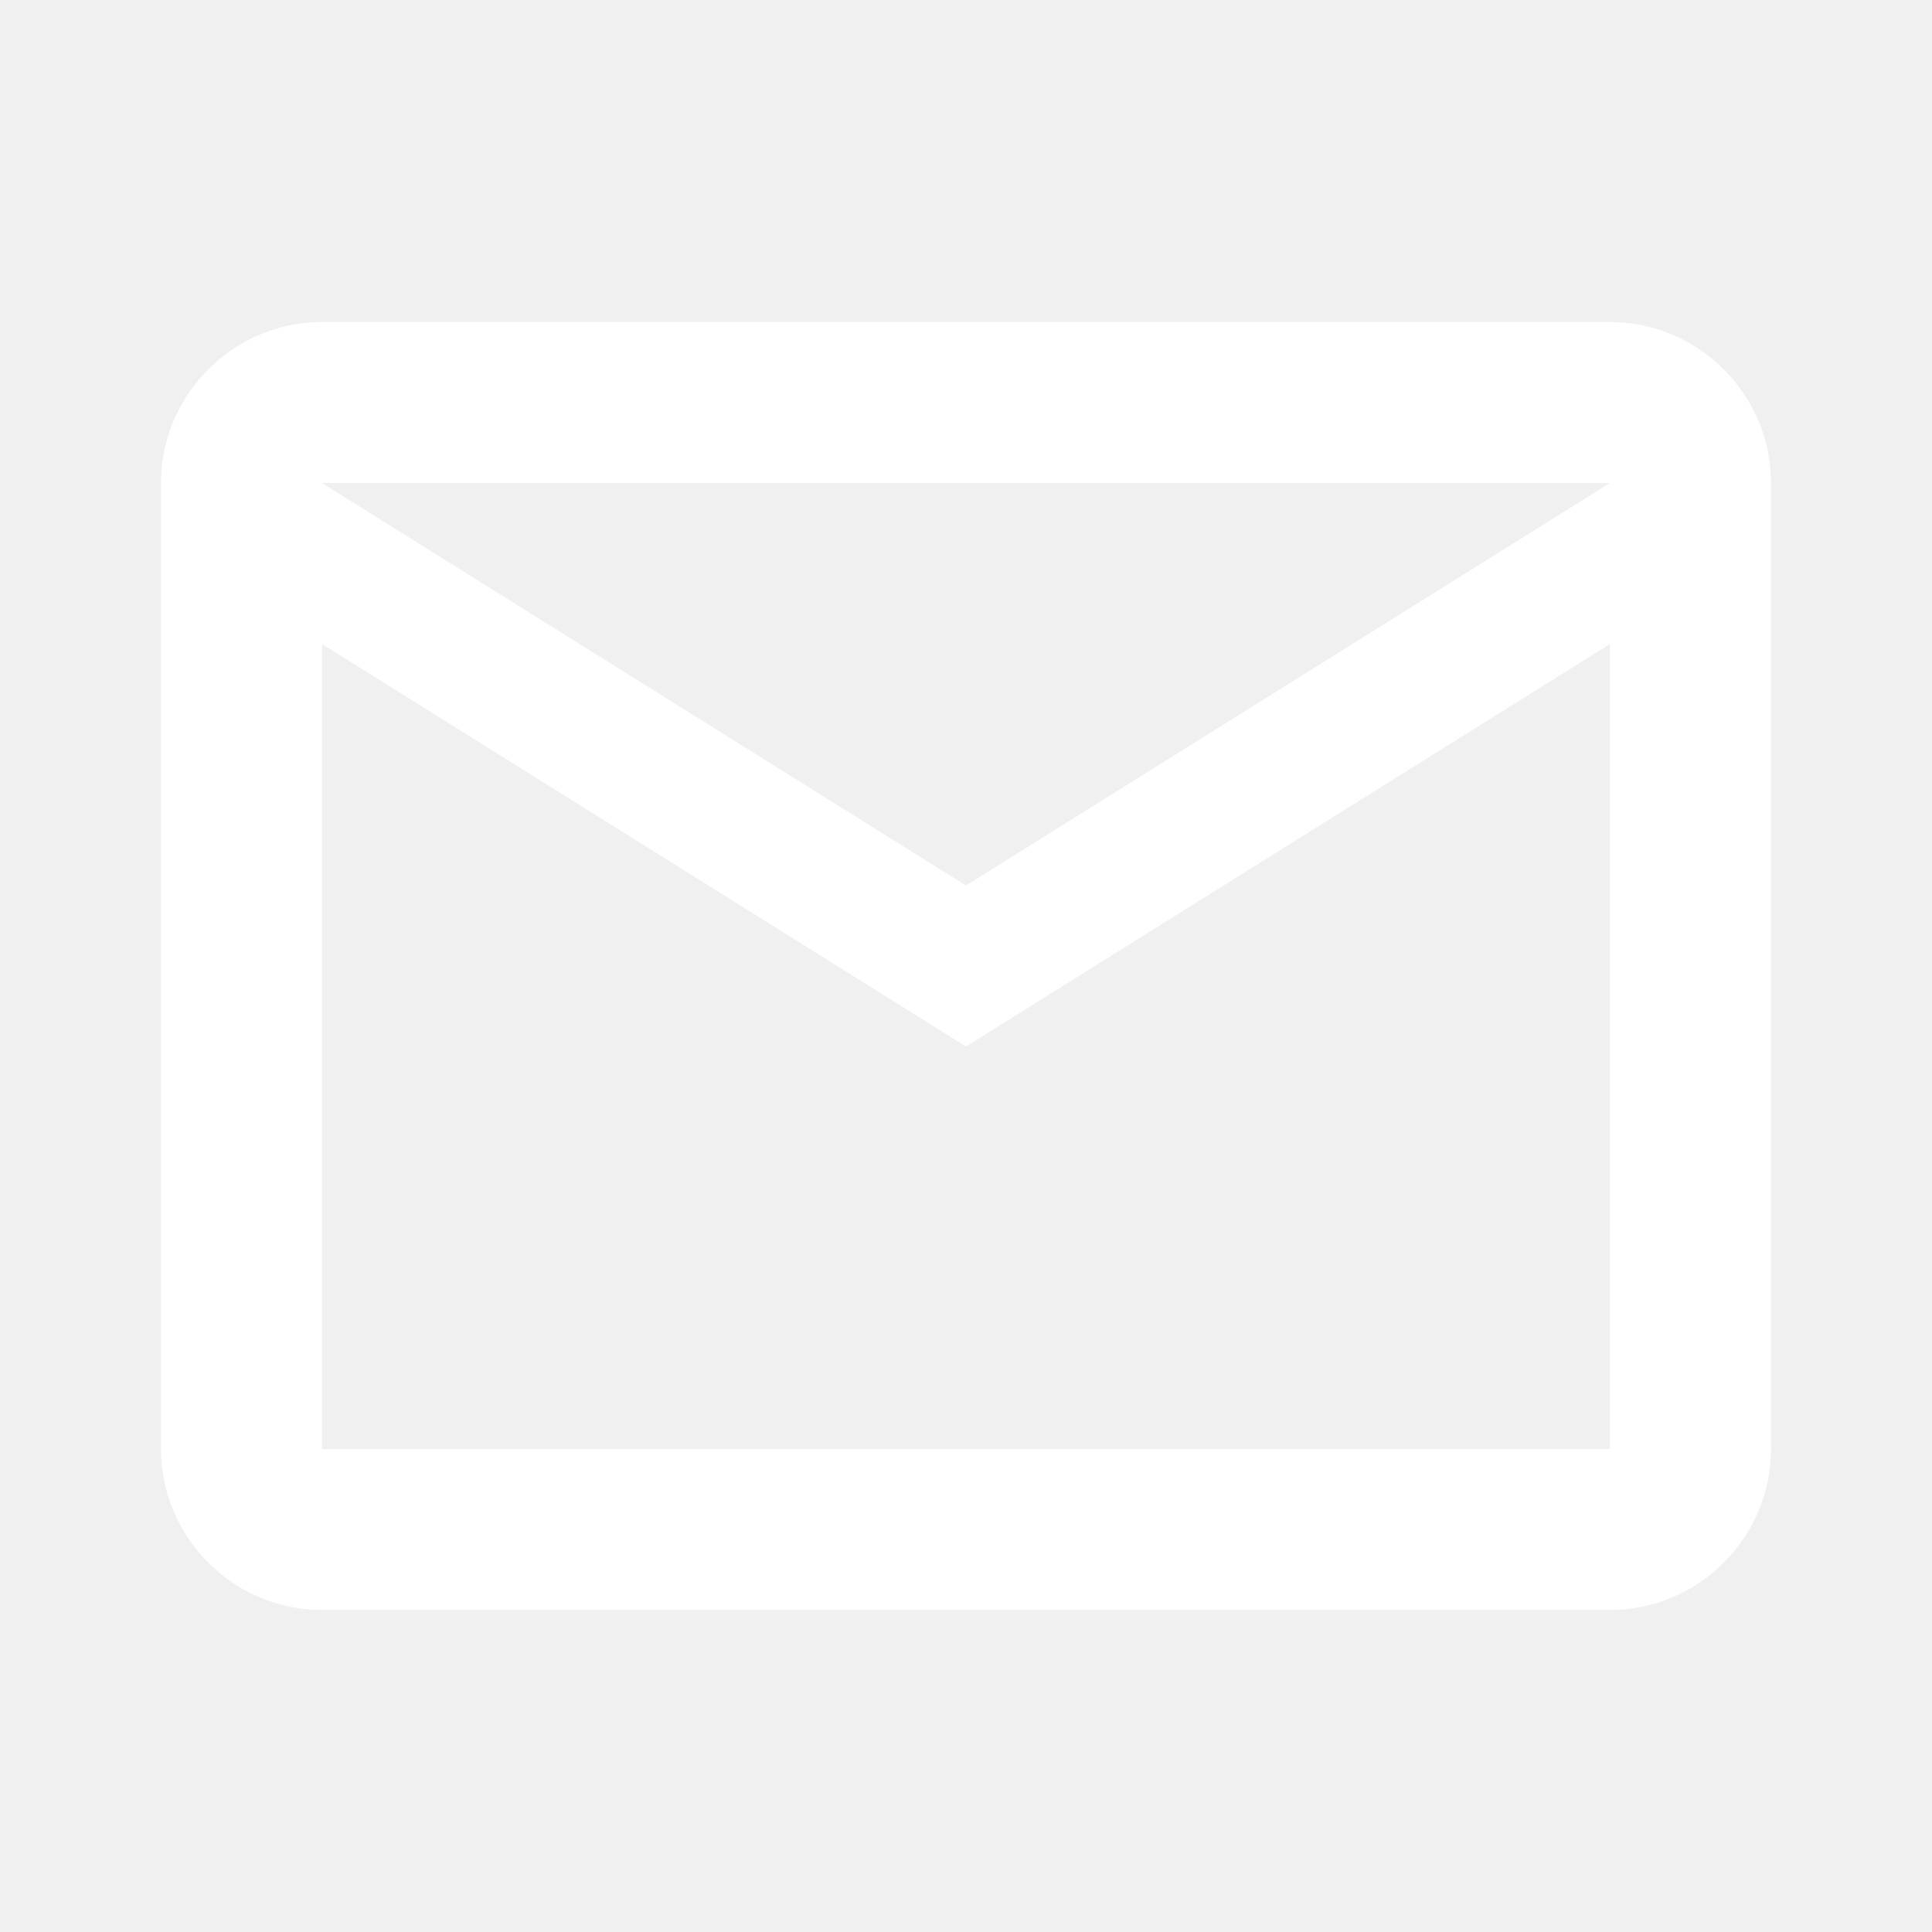
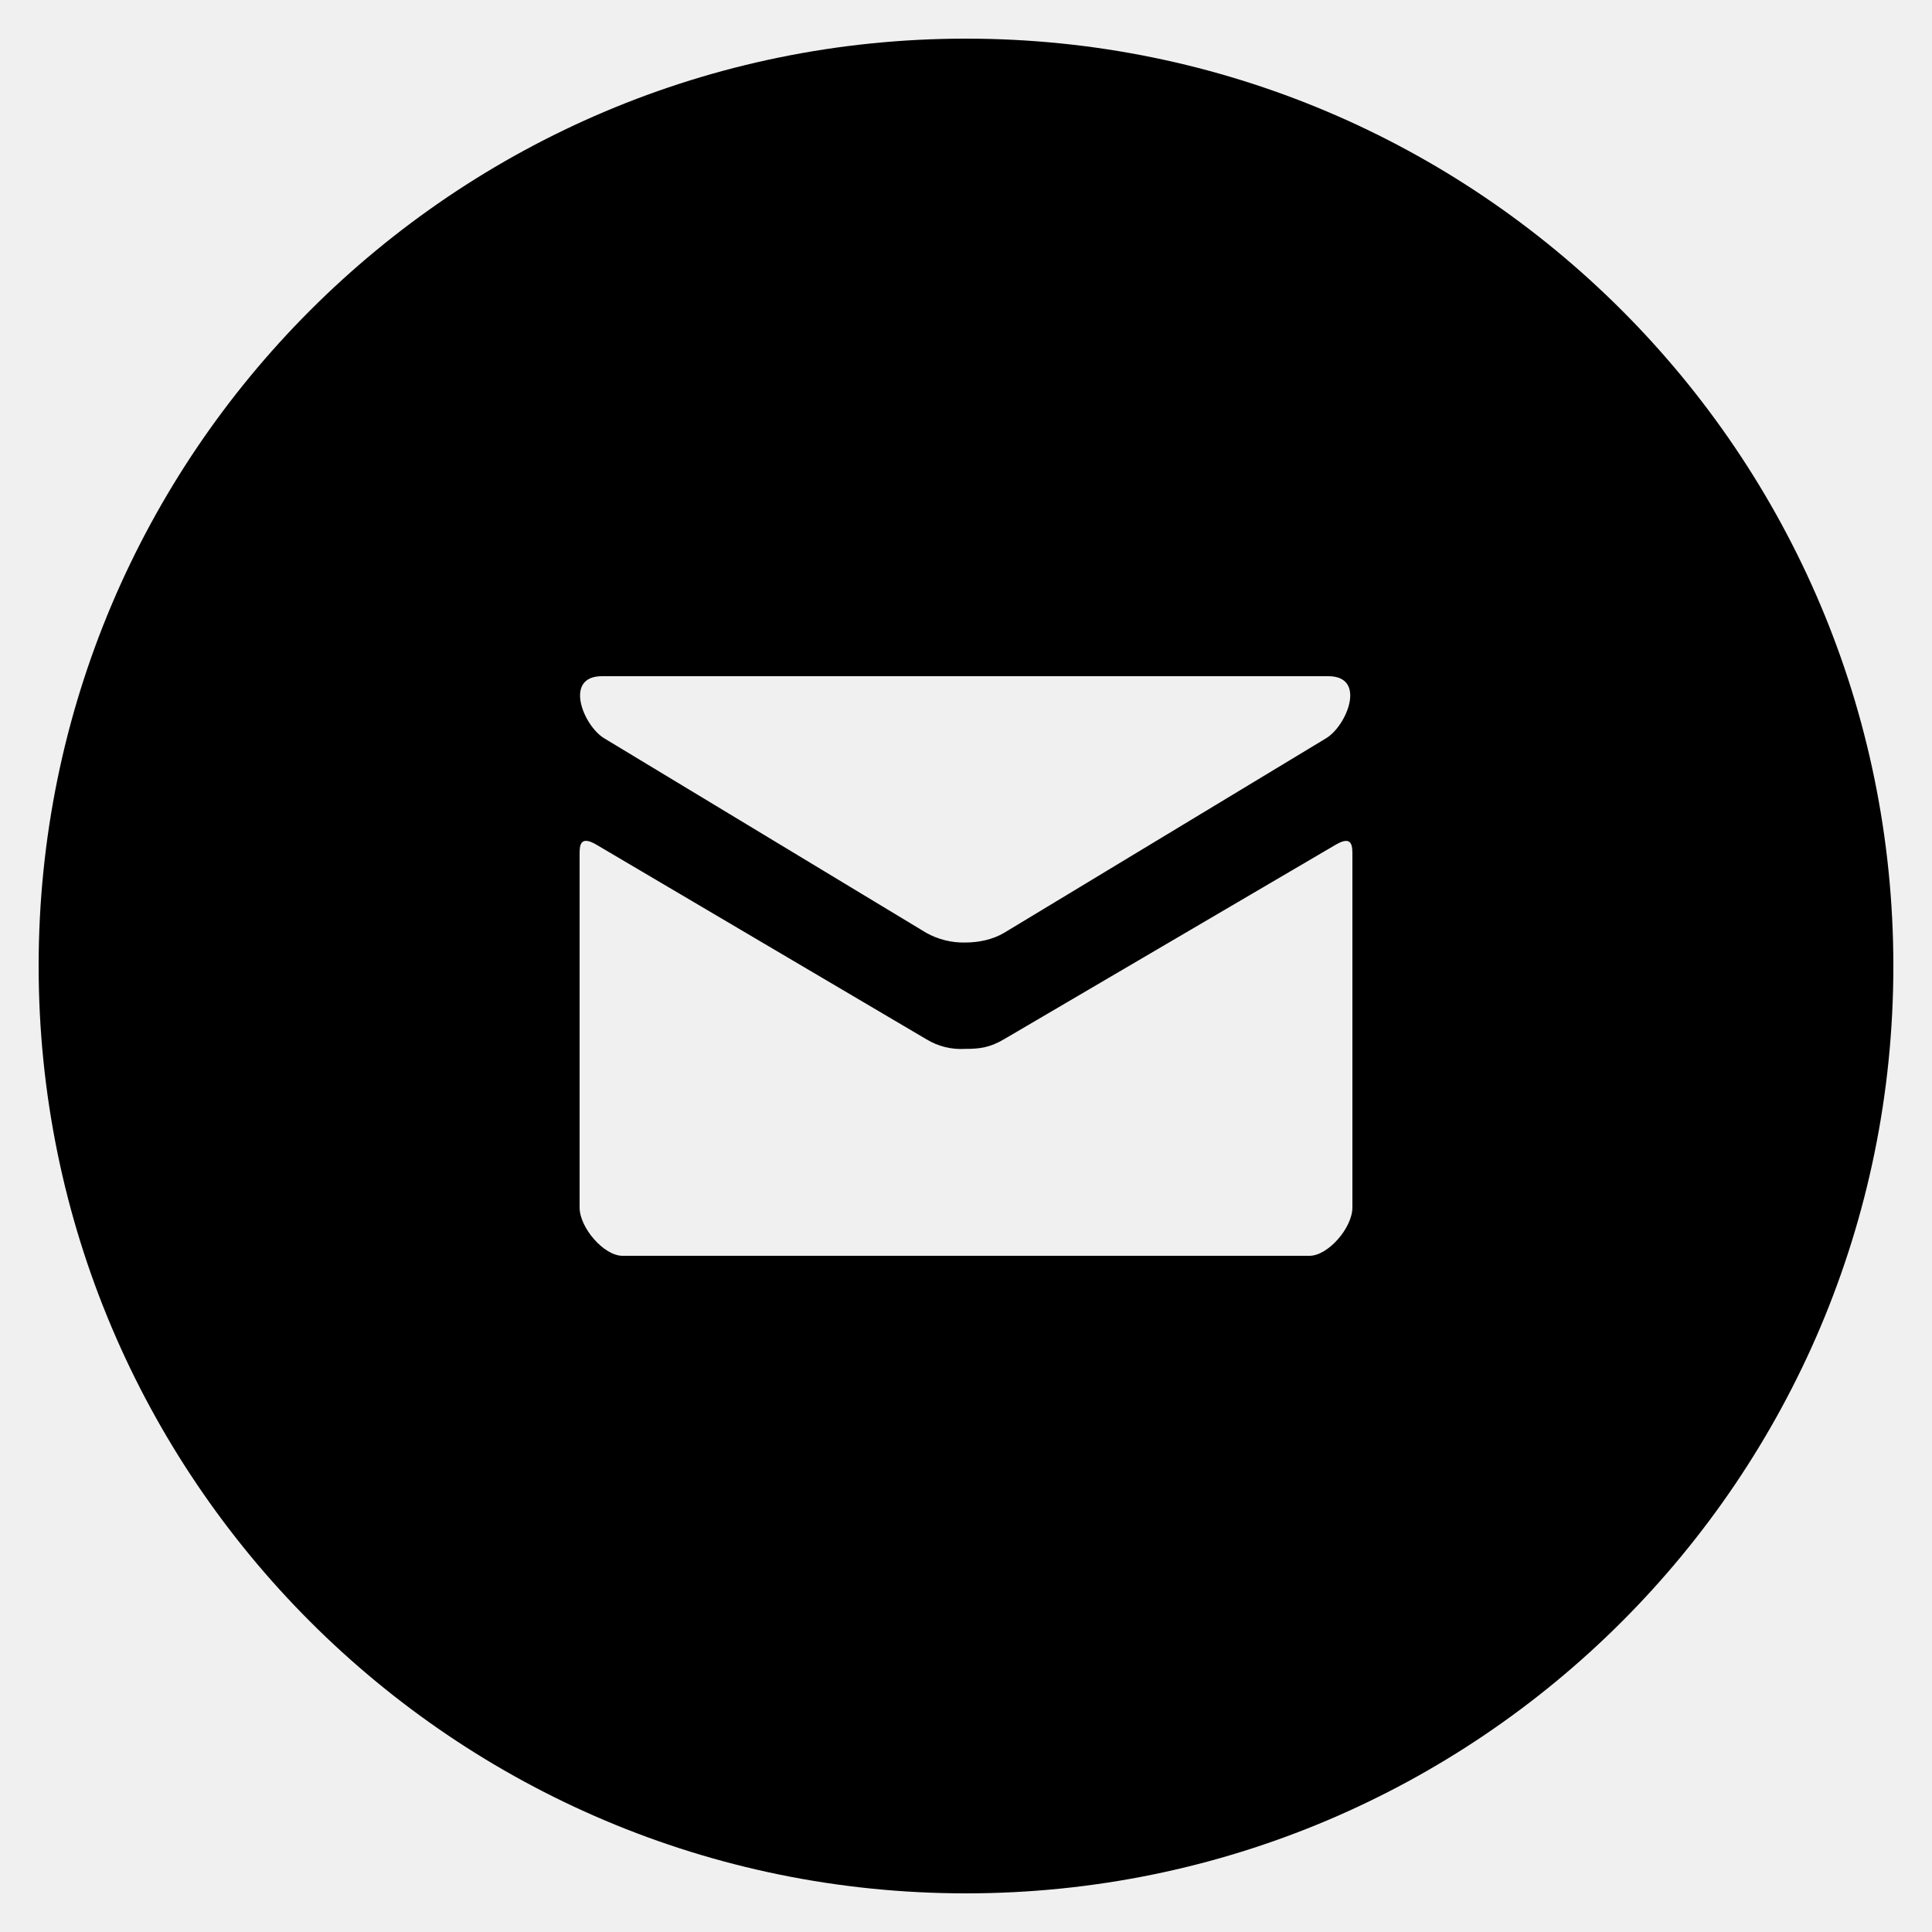
- <svg xmlns="http://www.w3.org/2000/svg" height="48px" viewBox="0 0 24 24" width="48px" fill="#FFFFFF">
-   <path d="M0 0h24v24H0V0z" fill="none" />
-   <path d="M22 6c0-1.1-.9-2-2-2H4c-1.1 0-2 .9-2 2v12c0 1.1.9 2 2 2h16c1.1 0 2-.9 2-2V6zm-2 0l-8 5-8-5h16zm0 12H4V8l8 5 8-5v10z" />
+ <svg xmlns="http://www.w3.org/2000/svg" fill="#000000" width="800px" height="800px" viewBox="0 0 20 20">
+   <path d="M10 .4C4.698.4.4 4.698.4 10s4.298 9.6 9.6 9.6 9.6-4.298 9.6-9.6S15.302.4 10 .4zM6.231 7h7.52c.399 0 .193.512-.024.643-.217.13-3.22 1.947-3.333 2.014s-.257.1-.403.1a.793.793 0 0 1-.402-.1L6.255 7.643C6.038 7.512 5.833 7 6.231 7zM14 12.5c0 .21-.252.5-.444.5H6.444C6.252 13 6 12.71 6 12.5V8.853c0-.092-.002-.211.172-.11l3.417 2.015a.69.69 0 0 0 .402.1c.146 0 .252-.011.403-.1l3.434-2.014c.174-.102.172.018.172.11V12.5z" />
</svg>
